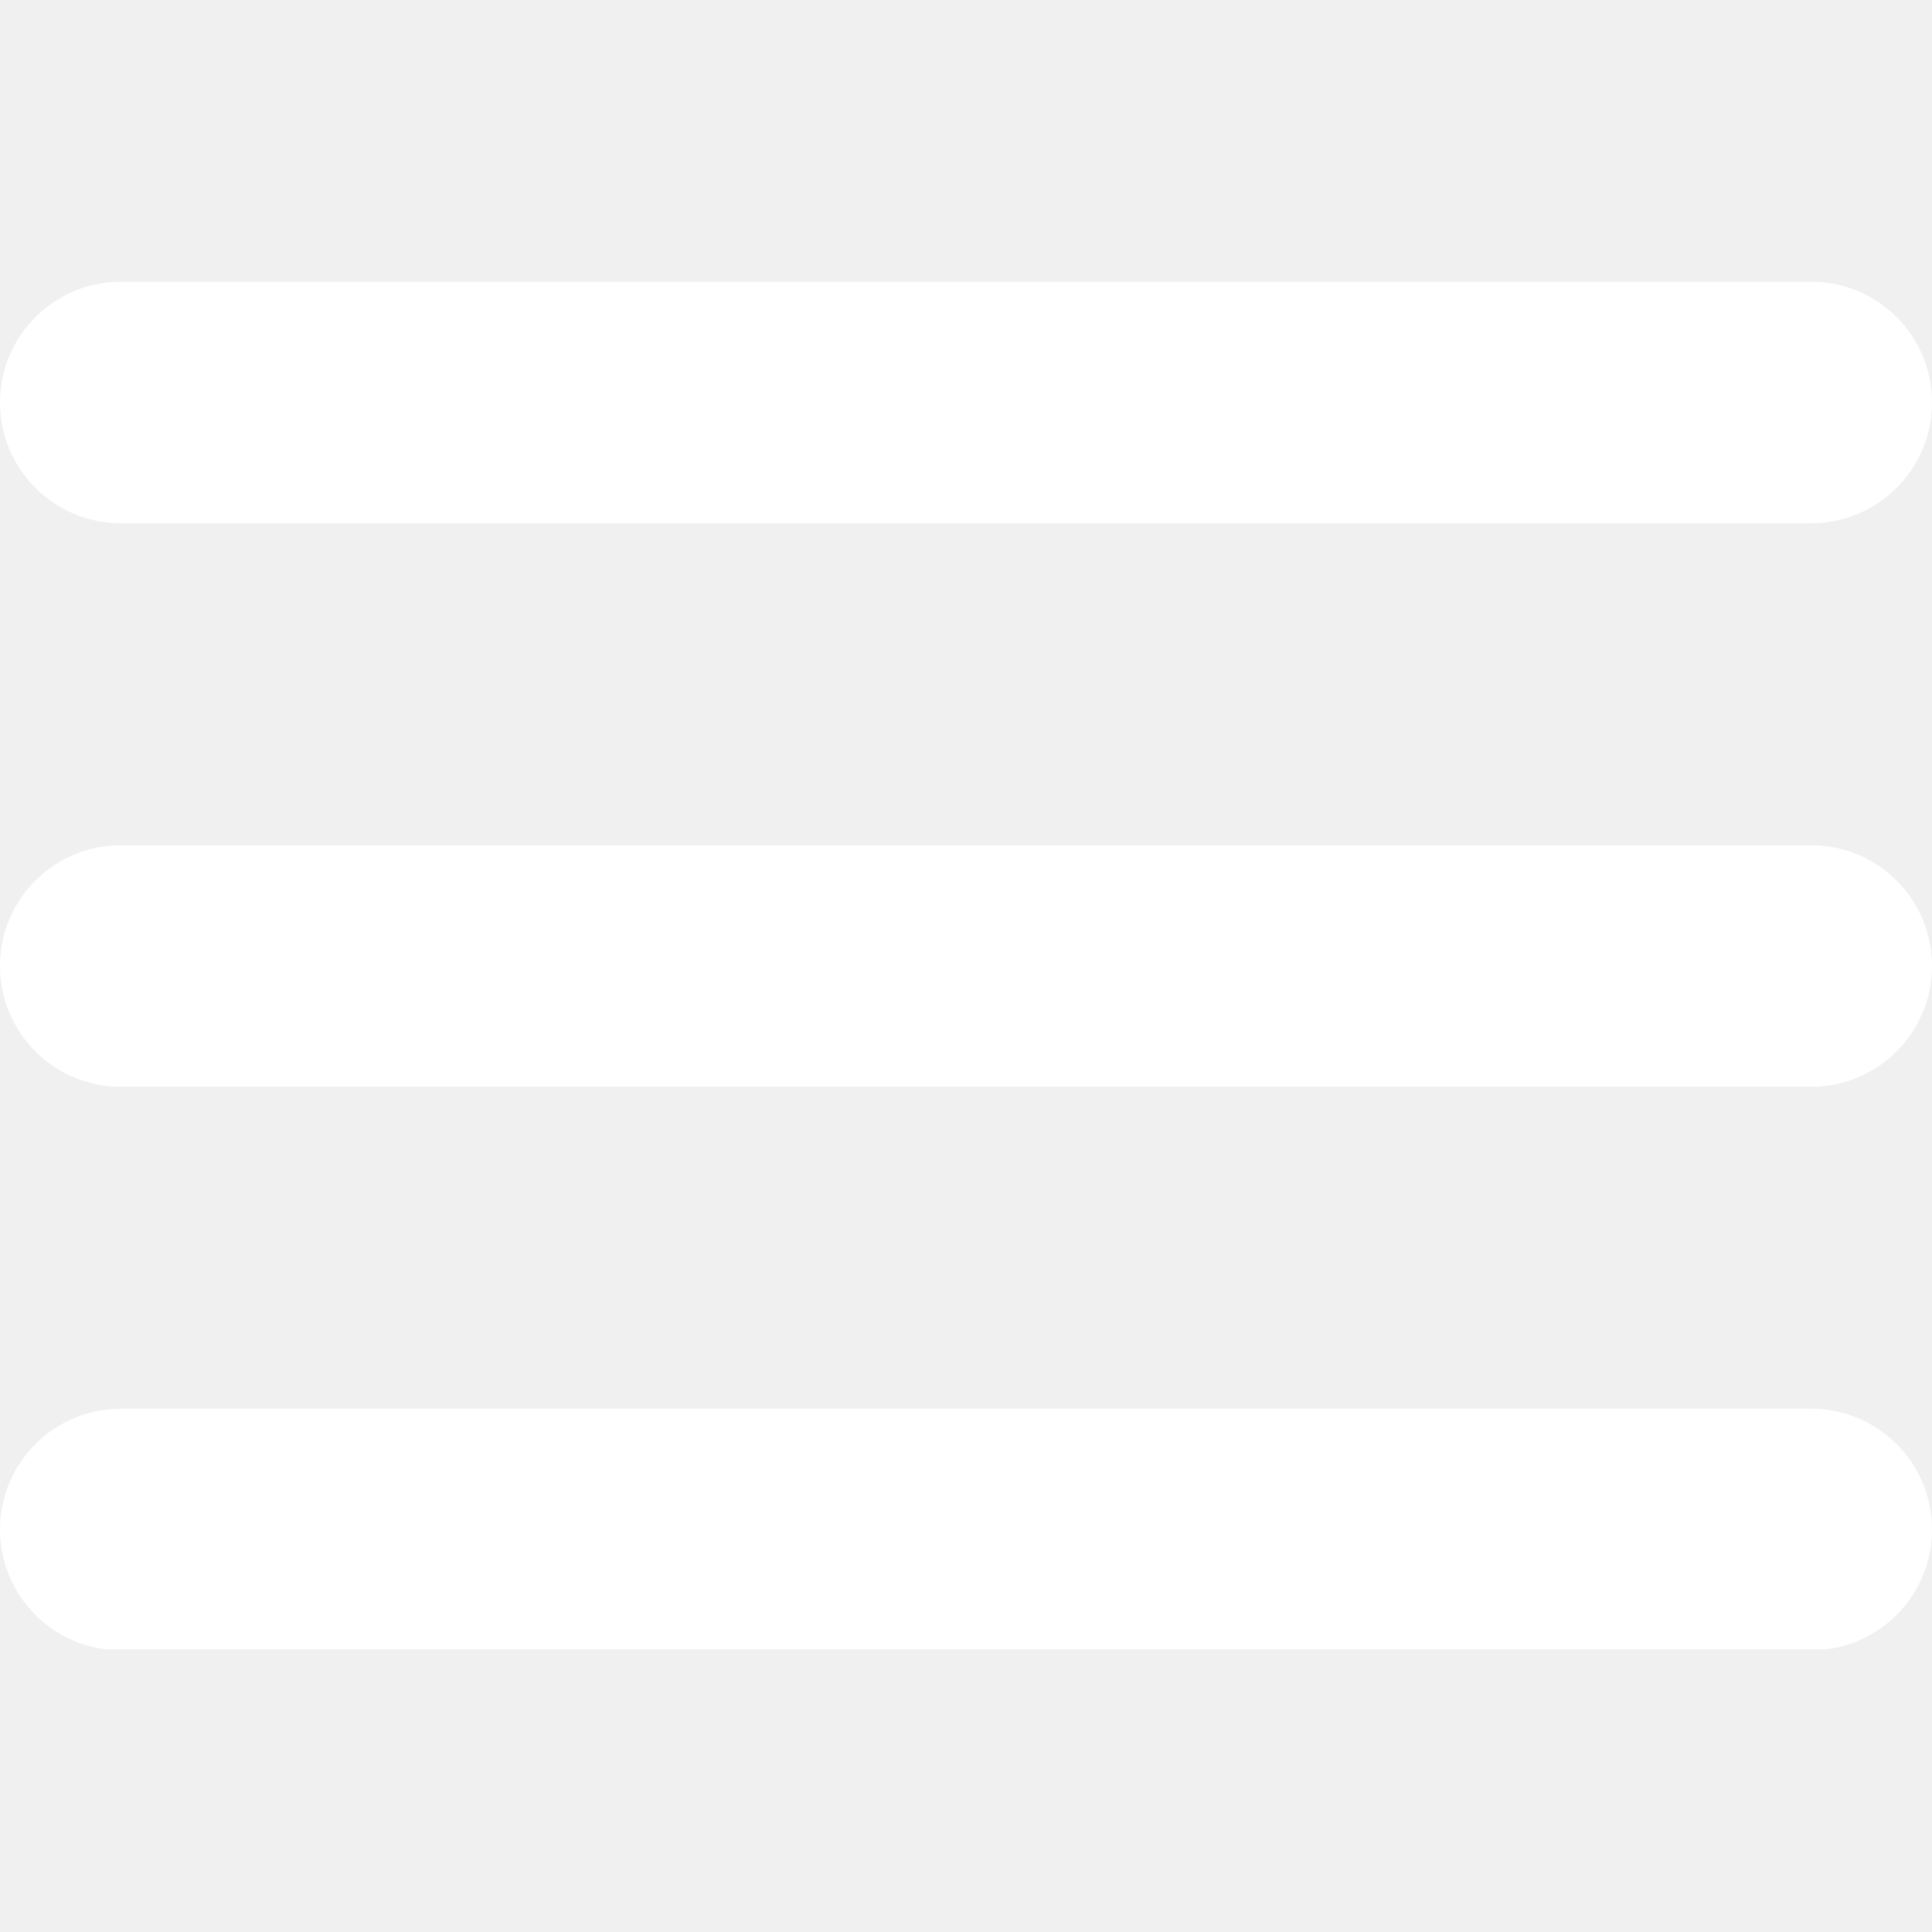
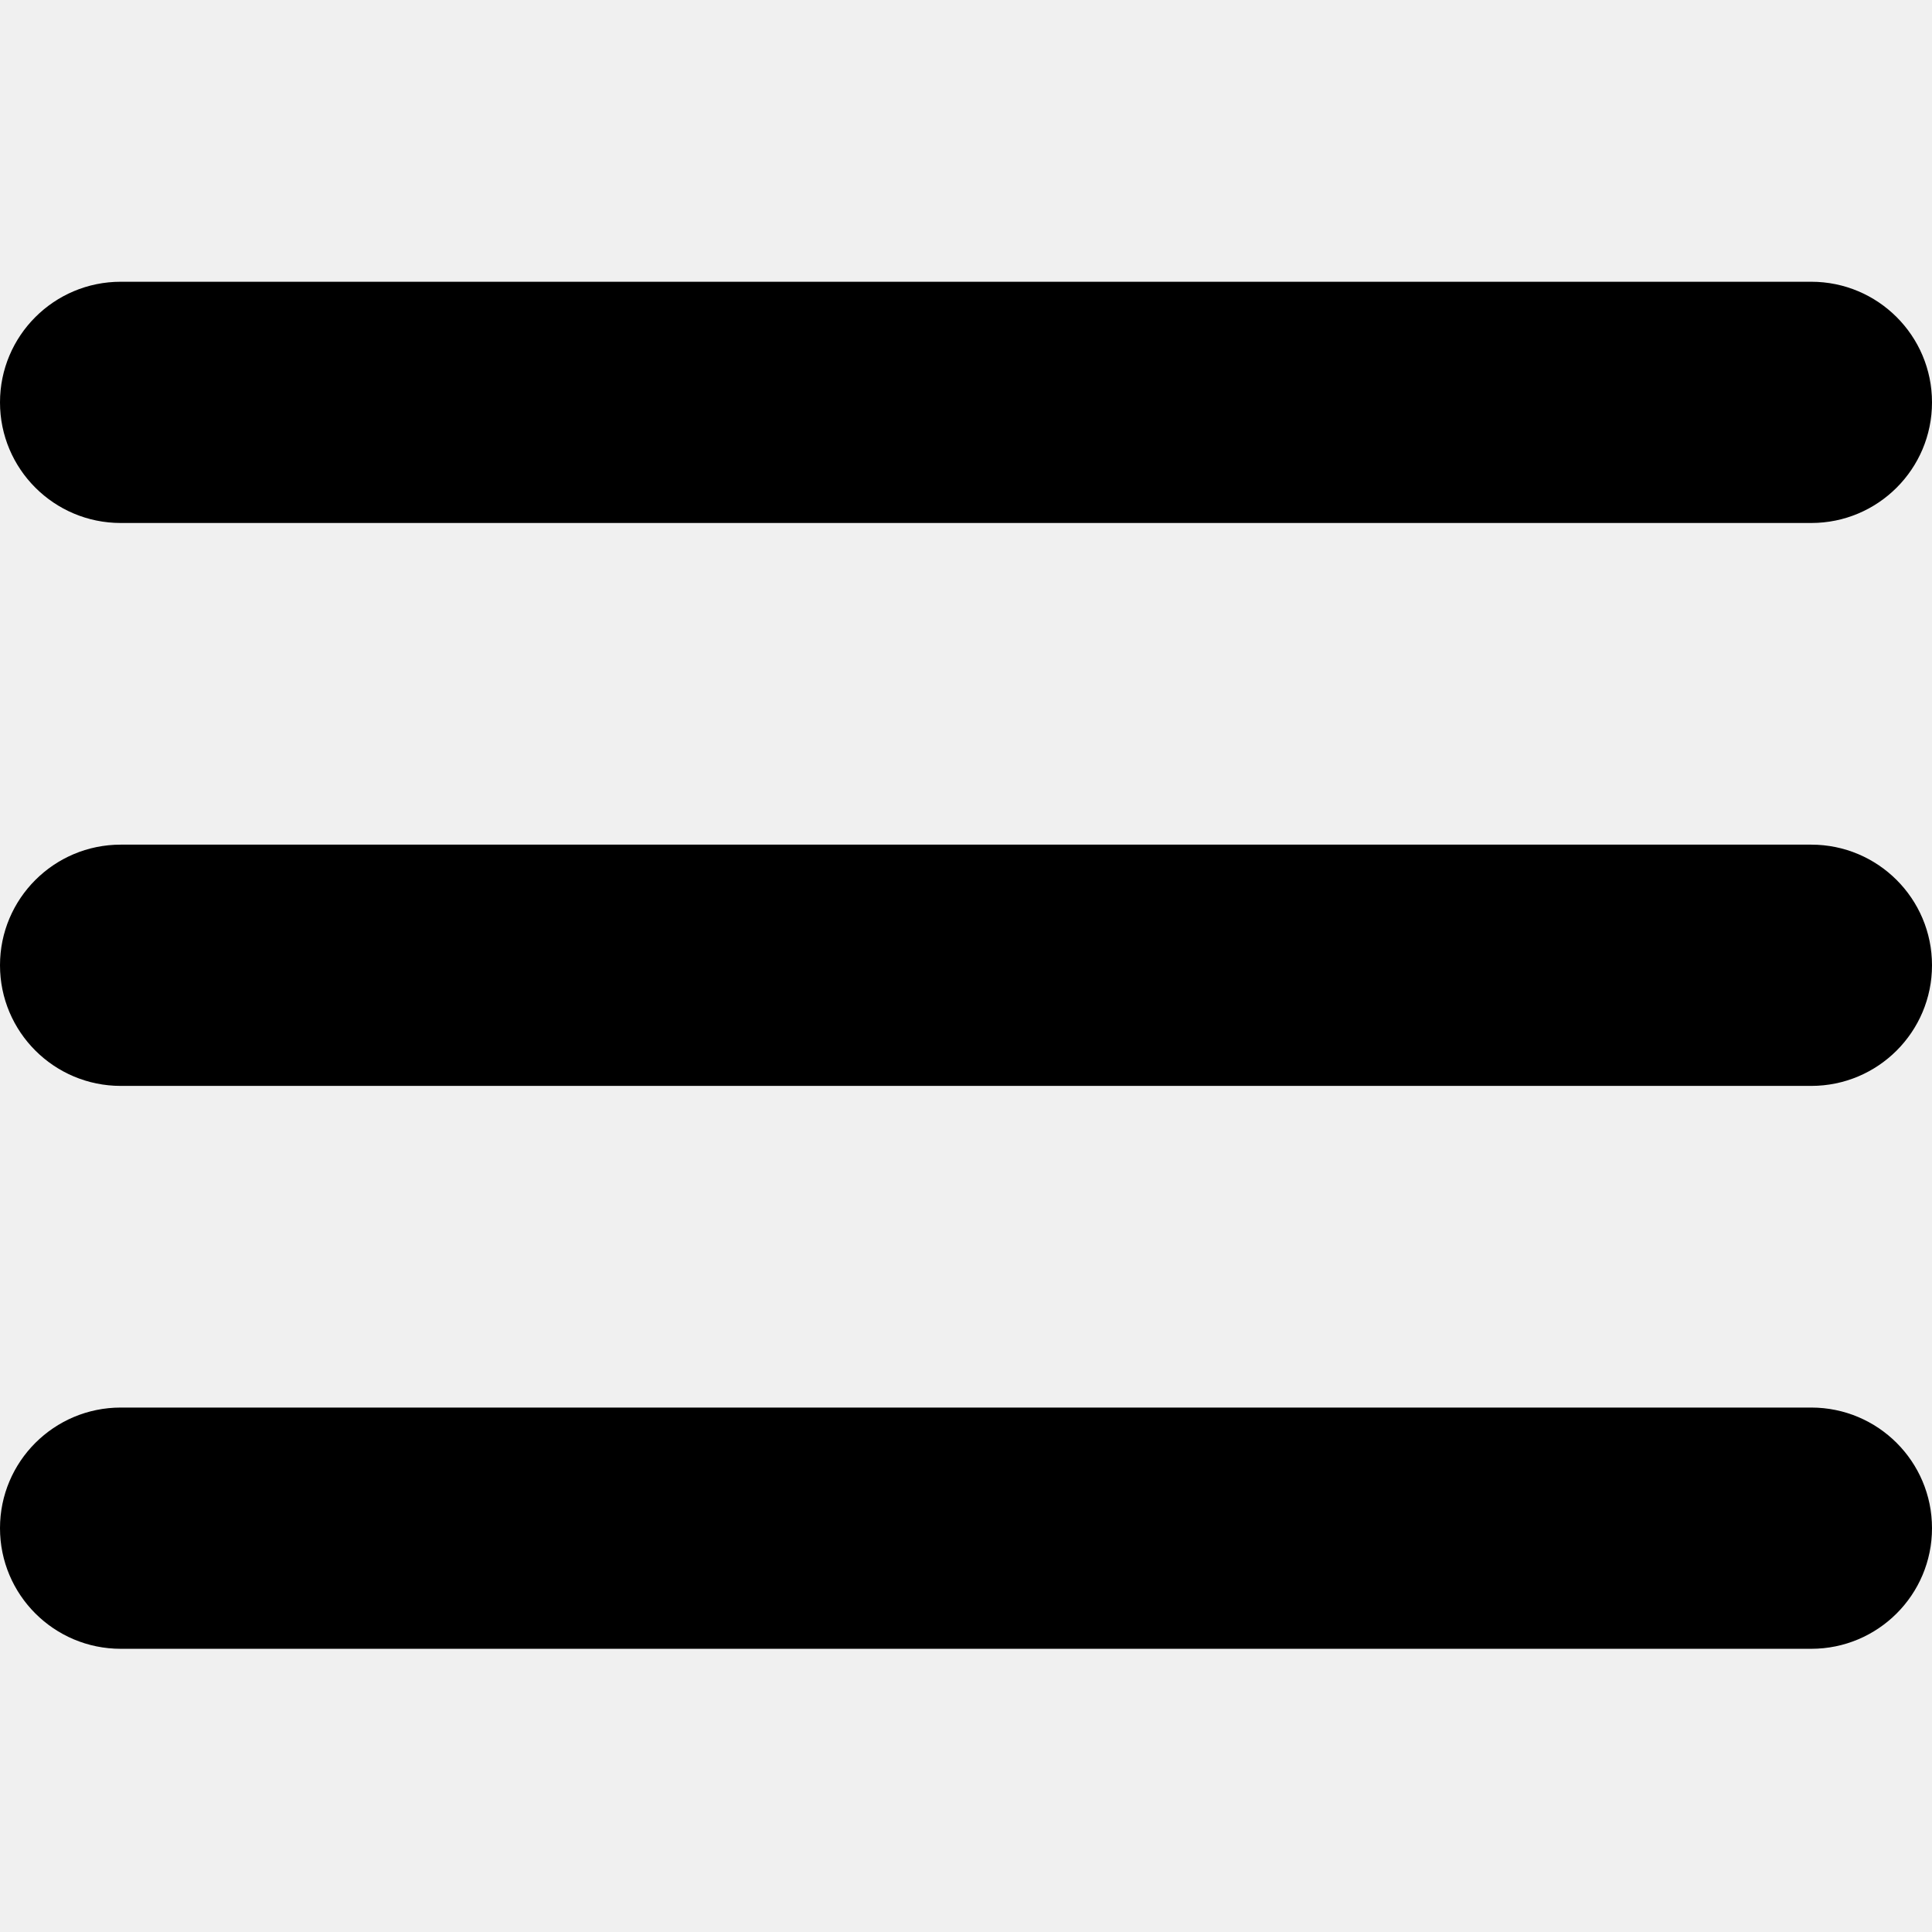
<svg xmlns="http://www.w3.org/2000/svg" width="500" zoomAndPan="magnify" viewBox="0 0 375 375" height="500" preserveAspectRatio="xMidYMid meet" version="1.0">
  <defs>
-     <clipPath id="830ff8b56e">
+     <clipPath id="f86a57150f">
      <path d="M 0 273 L 375 273 L 375 320.109 L 0 320.109 Z M 0 273 " clip-rule="nonzero" />
    </clipPath>
-     <clipPath id="cd7867d599">
+     <clipPath id="0922dda167">
      <path d="M 0 54.609 L 375 54.609 L 375 102 L 0 102 Z M 0 54.609 " clip-rule="nonzero" />
    </clipPath>
-     <clipPath id="227ad4eef9">
-       <path d="M 127.699 62.301 L 158.449 62.301 L 158.449 93 L 127.699 93 Z M 127.699 62.301 " clip-rule="nonzero" />
-     </clipPath>
  </defs>
-   <path fill="#ffffff" d="M 351.562 164.062 L 23.438 164.062 C 10.492 164.062 0 174.555 0 187.5 C 0 200.445 10.492 210.938 23.438 210.938 L 351.562 210.938 C 364.508 210.938 375 200.445 375 187.5 C 375 174.555 364.508 164.062 351.562 164.062 Z M 351.562 164.062 " fill-opacity="1" fill-rule="nonzero" />
-   <g clip-path="url(#830ff8b56e)">
-     <path fill="#ffffff" d="M 351.562 273.438 L 23.438 273.438 C 10.492 273.438 0 283.93 0 296.875 C 0 309.82 10.492 320.312 23.438 320.312 L 351.562 320.312 C 364.508 320.312 375 309.82 375 296.875 C 375 283.93 364.508 273.438 351.562 273.438 Z M 351.562 273.438 " fill-opacity="1" fill-rule="nonzero" />
+   <path fill="#000000" d="M 351.562 163.945 L 23.438 163.945 C 10.492 163.945 0 174.43 0 187.359 C 0 200.289 10.492 210.773 23.438 210.773 L 351.562 210.773 C 364.508 210.773 375 200.289 375 187.359 C 375 174.43 364.508 163.945 351.562 163.945 Z M 351.562 163.945 " fill-opacity="1" fill-rule="nonzero" />
+   <g clip-path="url(#f86a57150f)">
+     <path fill="#000000" d="M 351.562 273.207 L 23.438 273.207 C 10.492 273.207 0 283.688 0 296.617 C 0 309.551 10.492 320.031 23.438 320.031 L 351.562 320.031 C 364.508 320.031 375 309.551 375 296.617 C 375 283.688 364.508 273.207 351.562 273.207 Z M 351.562 273.207 " fill-opacity="1" fill-rule="nonzero" />
  </g>
-   <g clip-path="url(#cd7867d599)">
-     <path fill="#ffffff" d="M 23.438 101.562 L 351.562 101.562 C 364.508 101.562 375 91.07 375 78.125 C 375 65.18 364.508 54.688 351.562 54.688 L 23.438 54.688 C 10.492 54.688 0 65.18 0 78.125 C 0 91.07 10.492 101.562 23.438 101.562 Z M 23.438 101.562 " fill-opacity="1" fill-rule="nonzero" />
-   </g>
-   <g clip-path="url(#227ad4eef9)">
-     <path fill="#ffffff" d="M 143 62.301 C 151.449 62.301 158.297 69.148 158.297 77.598 C 158.297 86.047 151.449 92.898 143 92.898 C 134.551 92.898 127.699 86.047 127.699 77.598 C 127.699 69.148 134.551 62.301 143 62.301 Z M 143 62.301 " fill-opacity="1" fill-rule="evenodd" />
+   <g clip-path="url(#0922dda167)">
+     <path fill="#000000" d="M 23.438 101.512 L 351.562 101.512 C 364.508 101.512 375 91.031 375 78.102 C 375 65.168 364.508 54.688 351.562 54.688 L 23.438 54.688 C 10.492 54.688 0 65.168 0 78.102 C 0 91.031 10.492 101.512 23.438 101.512 Z M 23.438 101.512 " fill-opacity="1" fill-rule="nonzero" />
  </g>
</svg>
